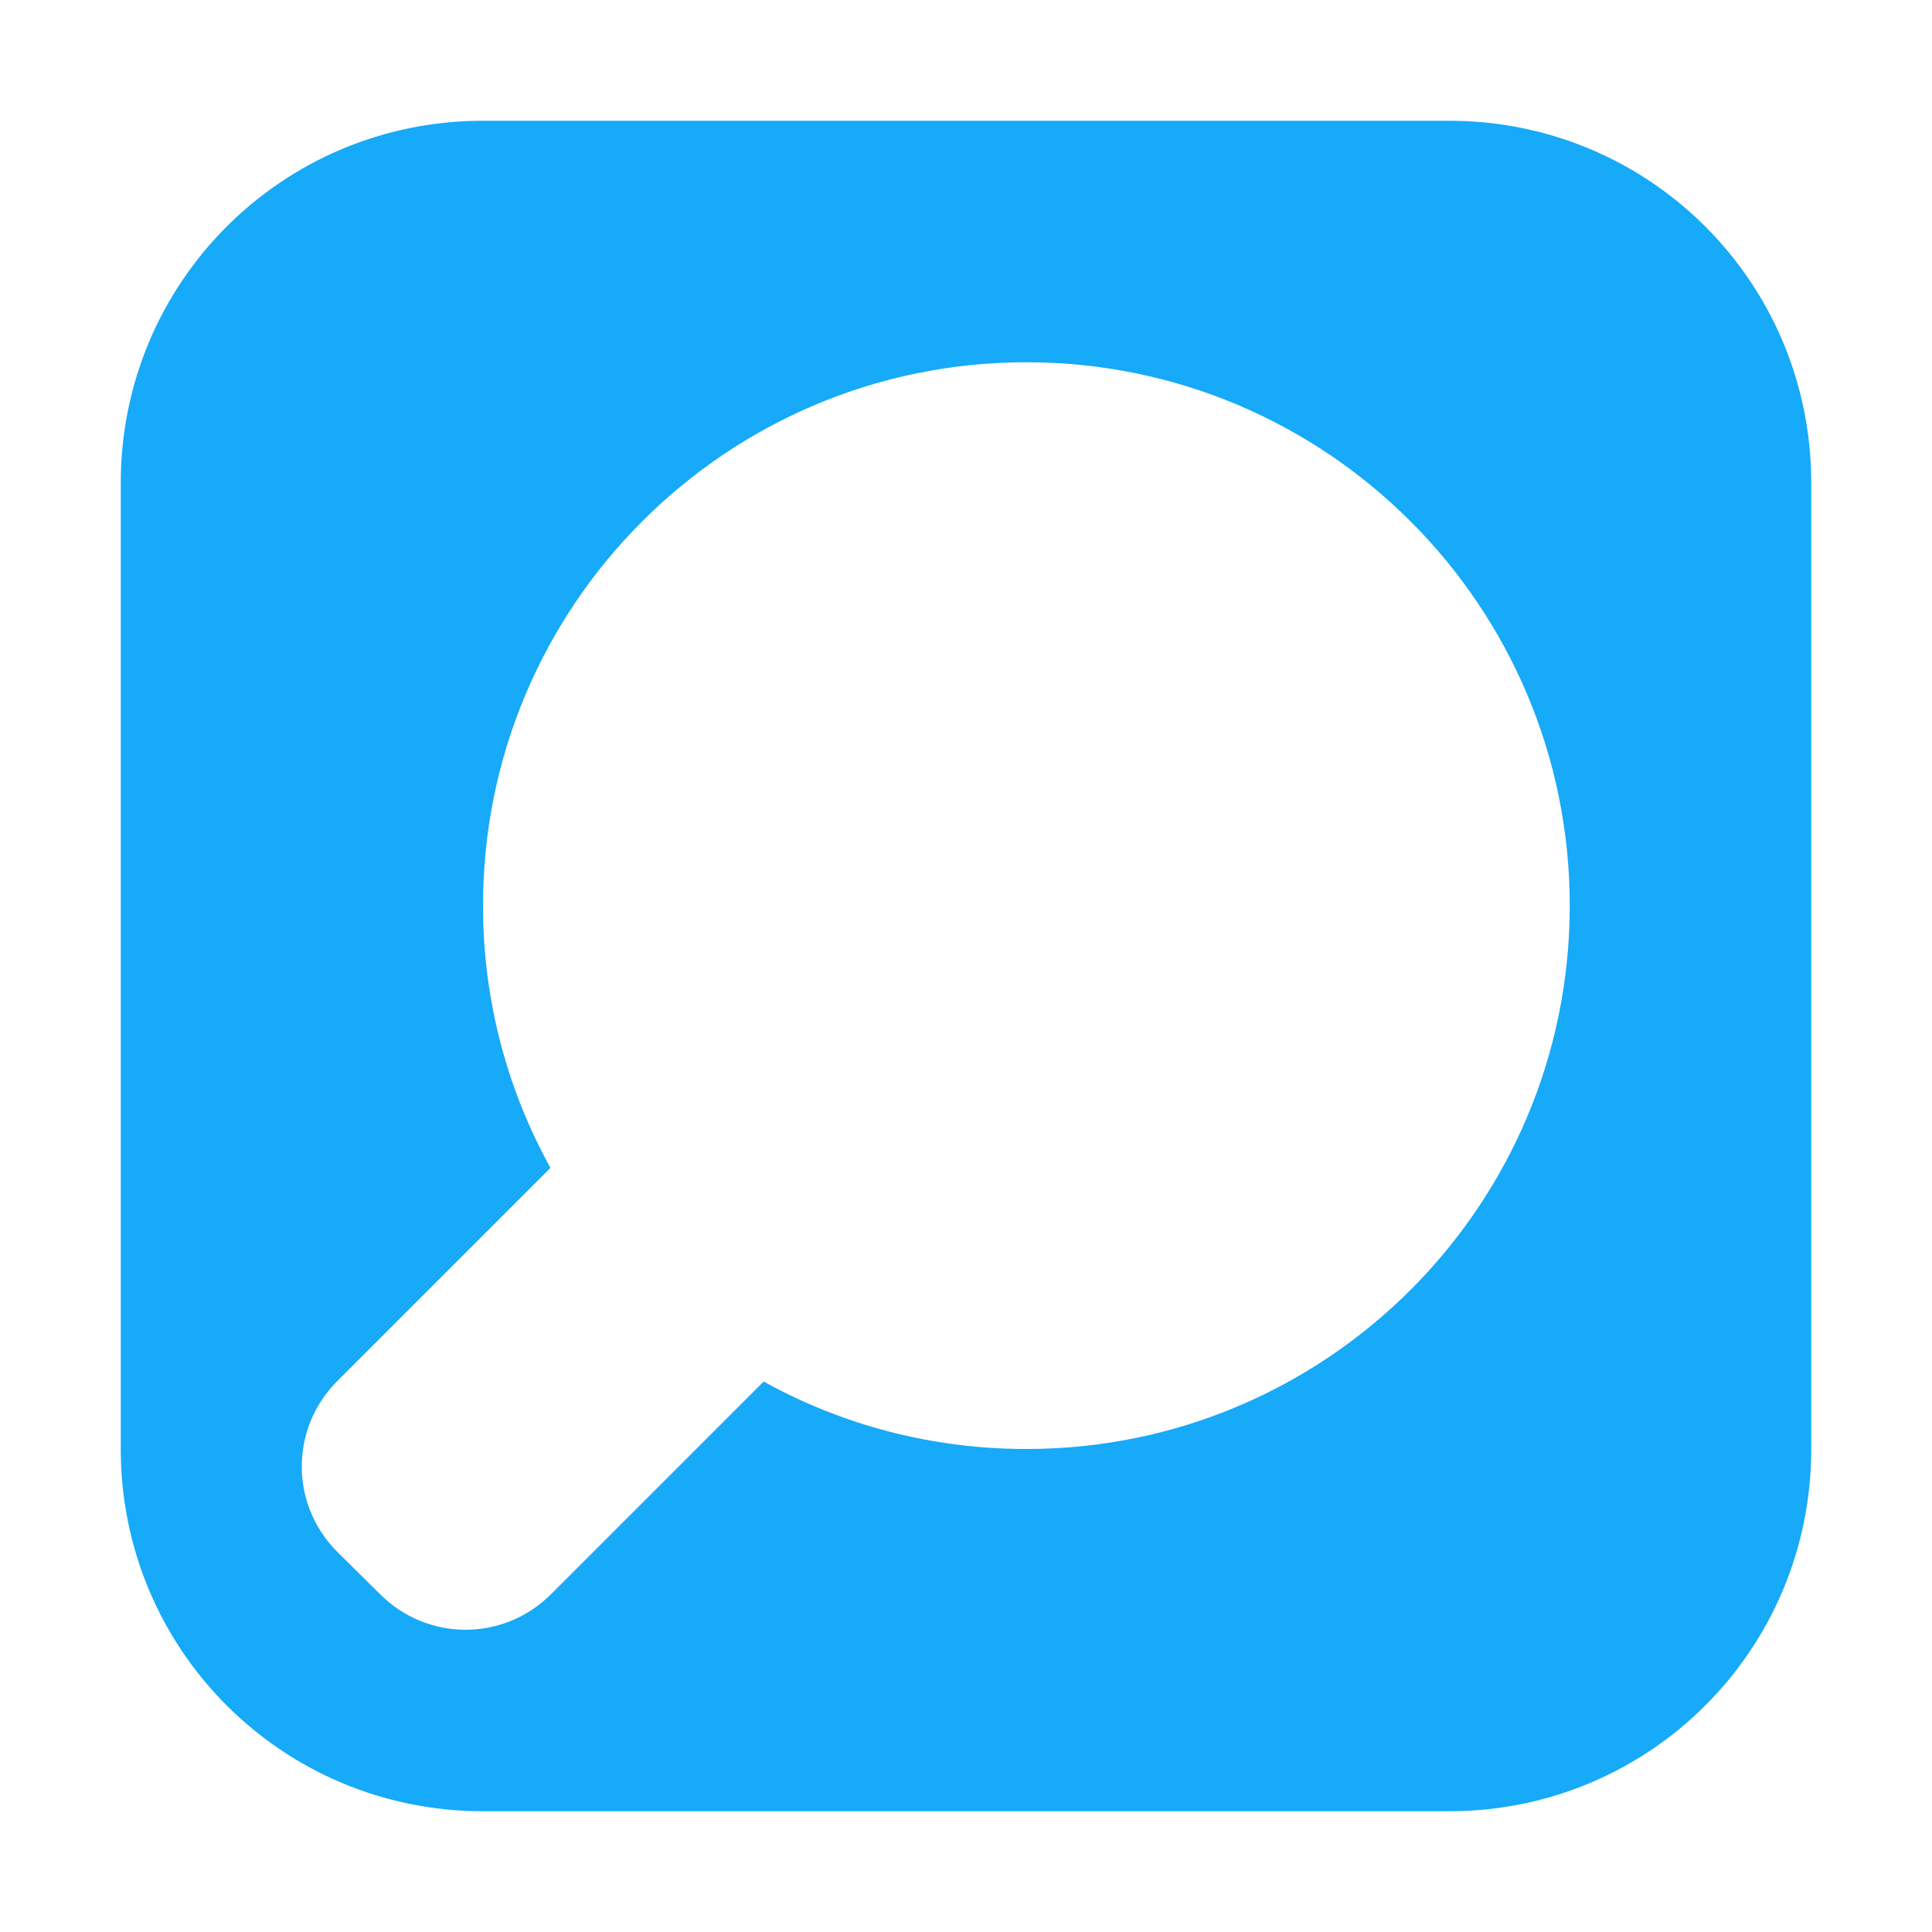
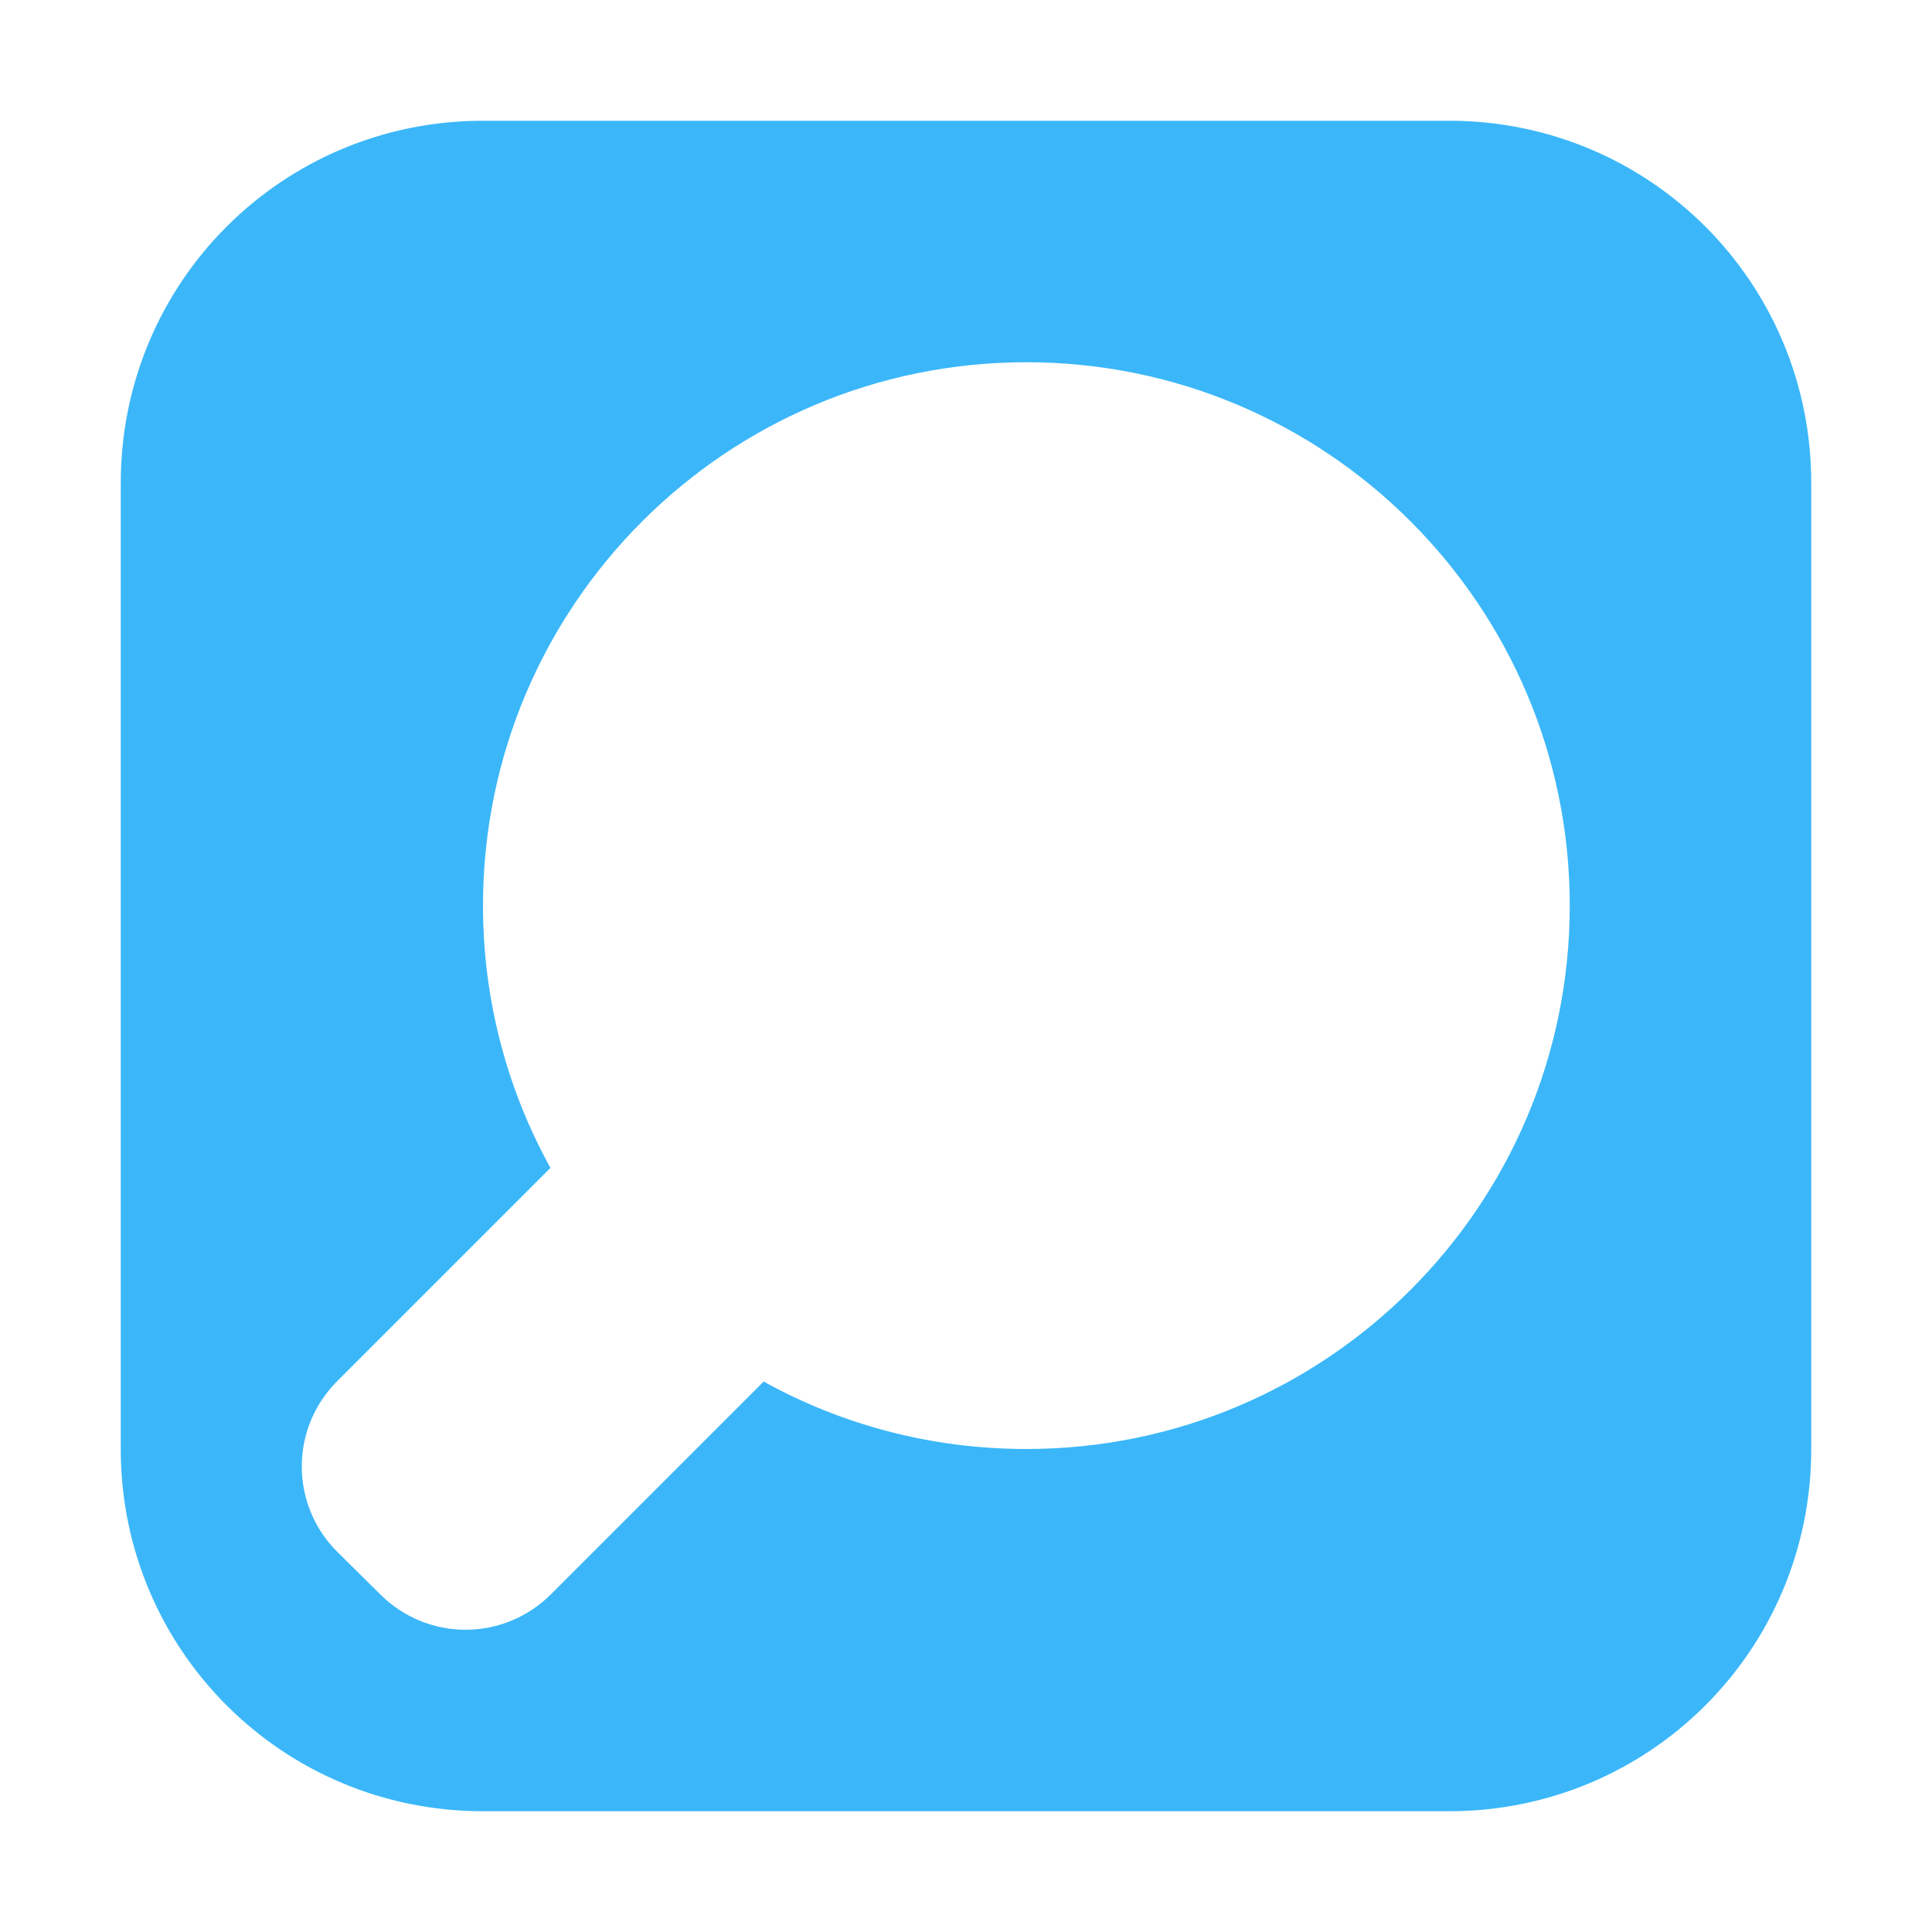
<svg xmlns="http://www.w3.org/2000/svg" width="128" height="128" id="svg2" version="1.1">
  <defs id="defs4" />
  <g id="layer1" transform="translate(0,-924.3622)">
-     <path style="fill:#16aaf8;fill-opacity:1;fill-rule:evenodd;stroke:none" d="m 32,932.362 c -13.296,0 -24,10.704 -24,24 l 0,64 c 0,13.296 10.704,24 24,24 l 64,0 c 13.296,0 24,-10.704 24,-24 l 0,-64 c 0,-13.296 -10.704,-24 -24,-24 l -64,0 z m 36,16 c 19.882,0 36,16.118 36,36 0,19.882 -16.118,36 -36,36 -6.313,0 -12.248,-1.614 -17.406,-4.469 L 36.5,1029.987 c -3.134,3.134 -8.179,3.134 -11.312,0 l -2.844,-2.812 c -3.134,-3.134 -3.134,-8.179 0,-11.312 l 14.125,-14.125 C 33.622,996.584 32,990.666 32,984.362 c 0,-19.882 16.118,-36 36,-36 z" id="rect2985-1" />
+     <path style="fill:#3bb7f9;fill-opacity:1;fill-rule:evenodd;stroke:none" d="m 32,932.362 c -13.296,0 -24,10.704 -24,24 l 0,64 c 0,13.296 10.704,24 24,24 l 64,0 c 13.296,0 24,-10.704 24,-24 l 0,-64 c 0,-13.296 -10.704,-24 -24,-24 l -64,0 z m 36,16 c 19.882,0 36,16.118 36,36 0,19.882 -16.118,36 -36,36 -6.313,0 -12.248,-1.614 -17.406,-4.469 L 36.5,1029.987 c -3.134,3.134 -8.179,3.134 -11.312,0 l -2.844,-2.812 c -3.134,-3.134 -3.134,-8.179 0,-11.312 l 14.125,-14.125 C 33.622,996.584 32,990.666 32,984.362 c 0,-19.882 16.118,-36 36,-36 z" id="rect2985-1" />
  </g>
</svg>
